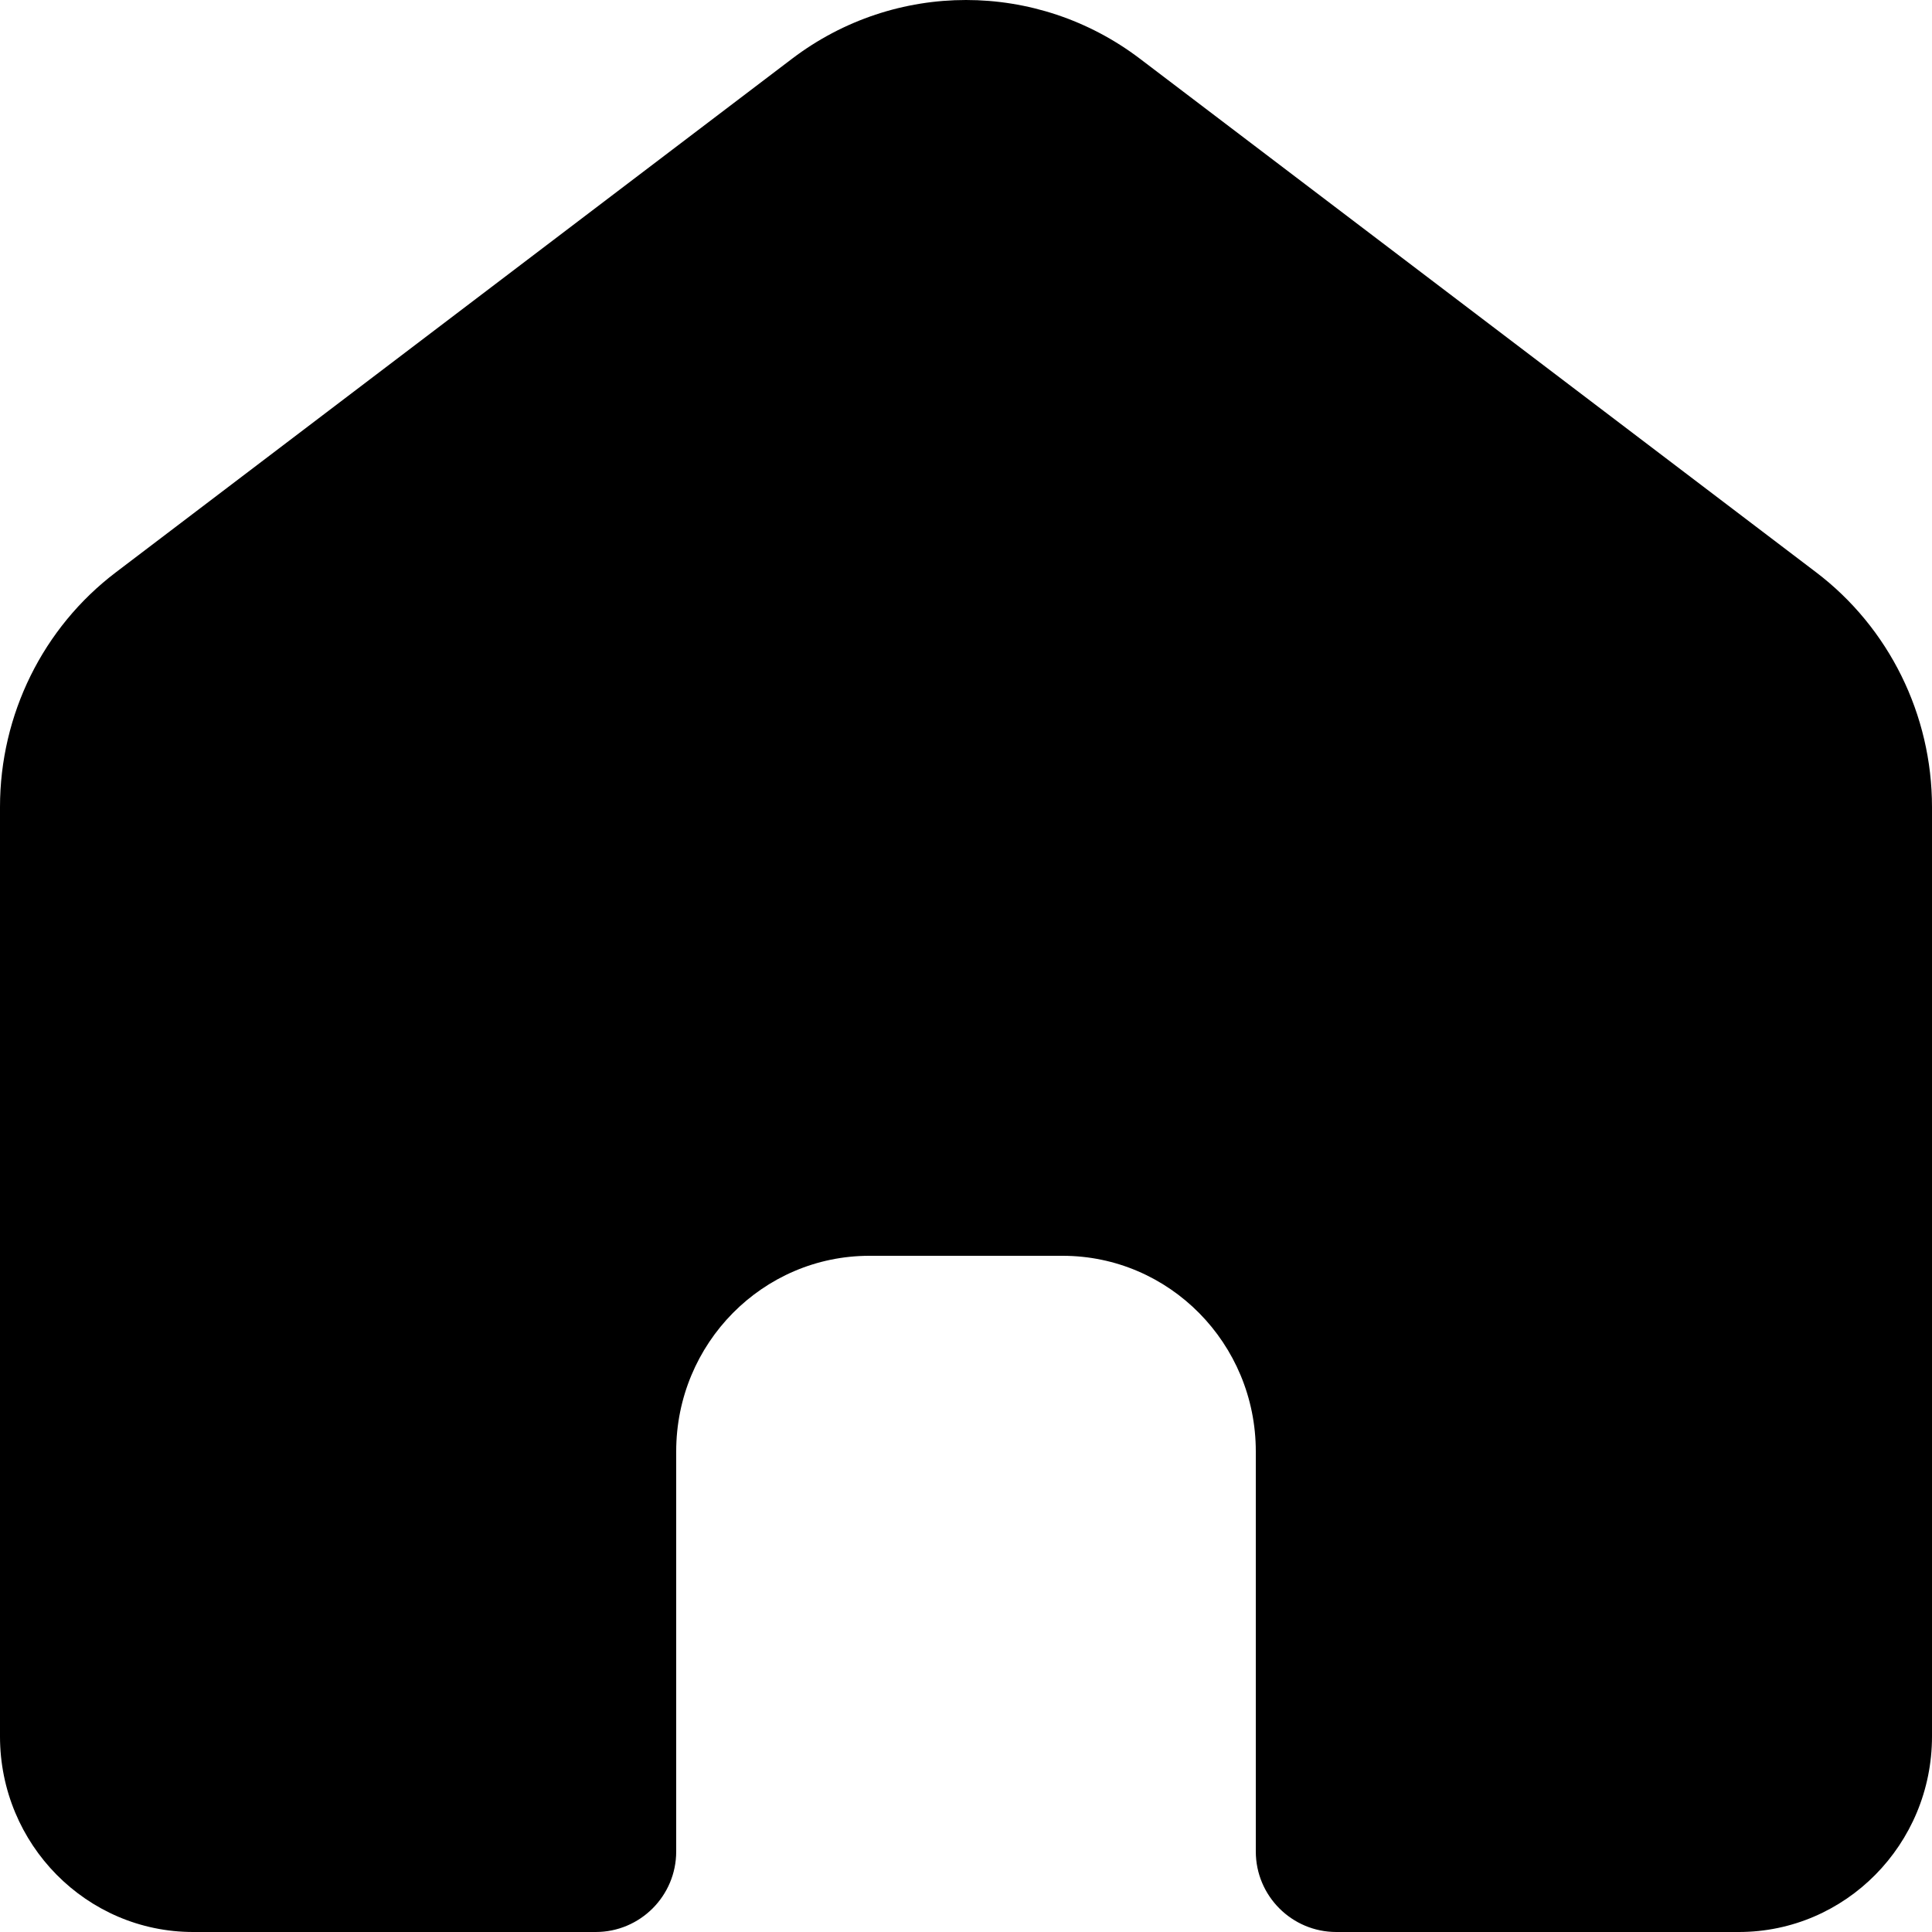
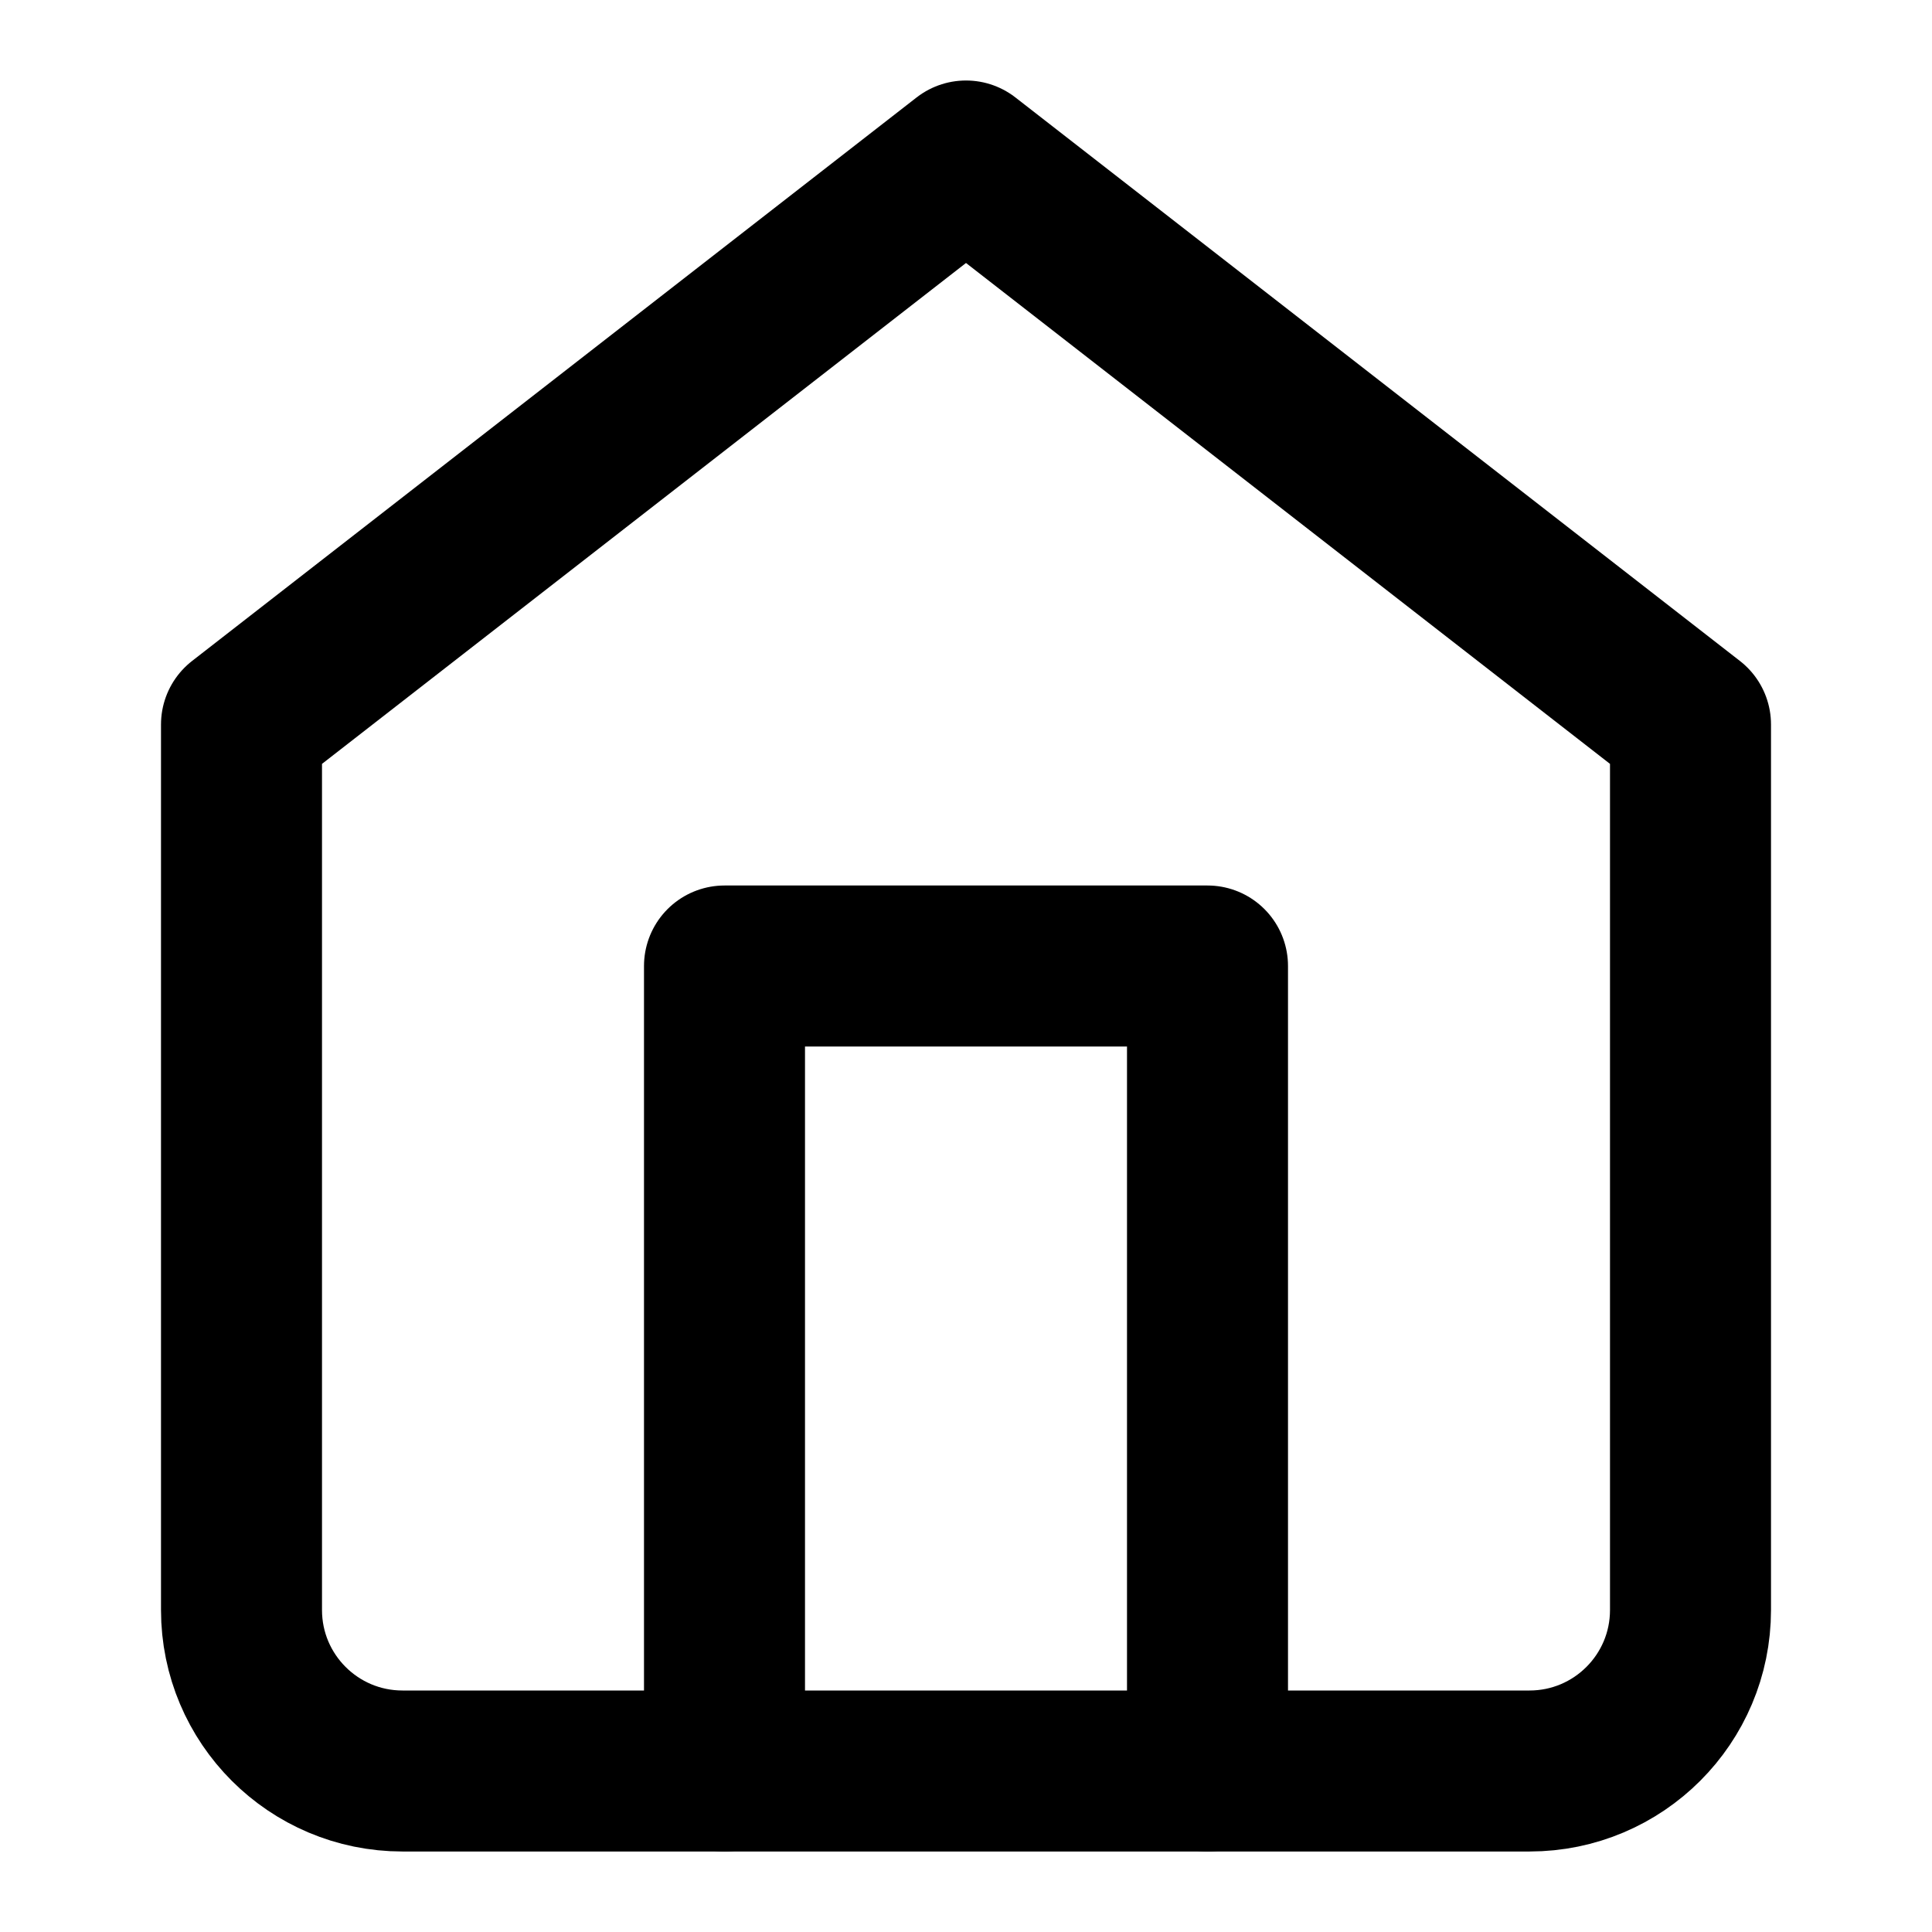
- <svg xmlns="http://www.w3.org/2000/svg" width="24" height="24" viewBox="0 0 24 24" fill="none">
-   <path d="M1.44 7.109C0.533 7.797 0 8.878 0 10.025V21.57C0 22.912 1.075 24 2.4 24H7.4C7.952 24 8.4 23.552 8.4 23V18.03C8.4 16.688 9.475 15.6 10.8 15.6H13.2C14.525 15.6 15.6 16.688 15.6 18.03V23C15.6 23.552 16.048 24 16.6 24H21.6C22.925 24 24 22.912 24 21.57V10.025C24 8.878 23.466 7.797 22.56 7.109L14.16 0.729C12.88 -0.243 11.12 -0.243 9.84 0.729L1.44 7.109Z" fill="currentColor" />
+ <svg xmlns="http://www.w3.org/2000/svg" width="24" height="24" viewBox="0 0 24 24" fill="none" stroke="currentColor" stroke-width="2" stroke-linecap="round" stroke-linejoin="round" class="feather feather-home">
+   <path d="M3 9l9-7 9 7v11a2 2 0 0 1-2 2H5a2 2 0 0 1-2-2z" />
+   <polyline points="9 22 9 12 15 12 15 22" />
</svg>
